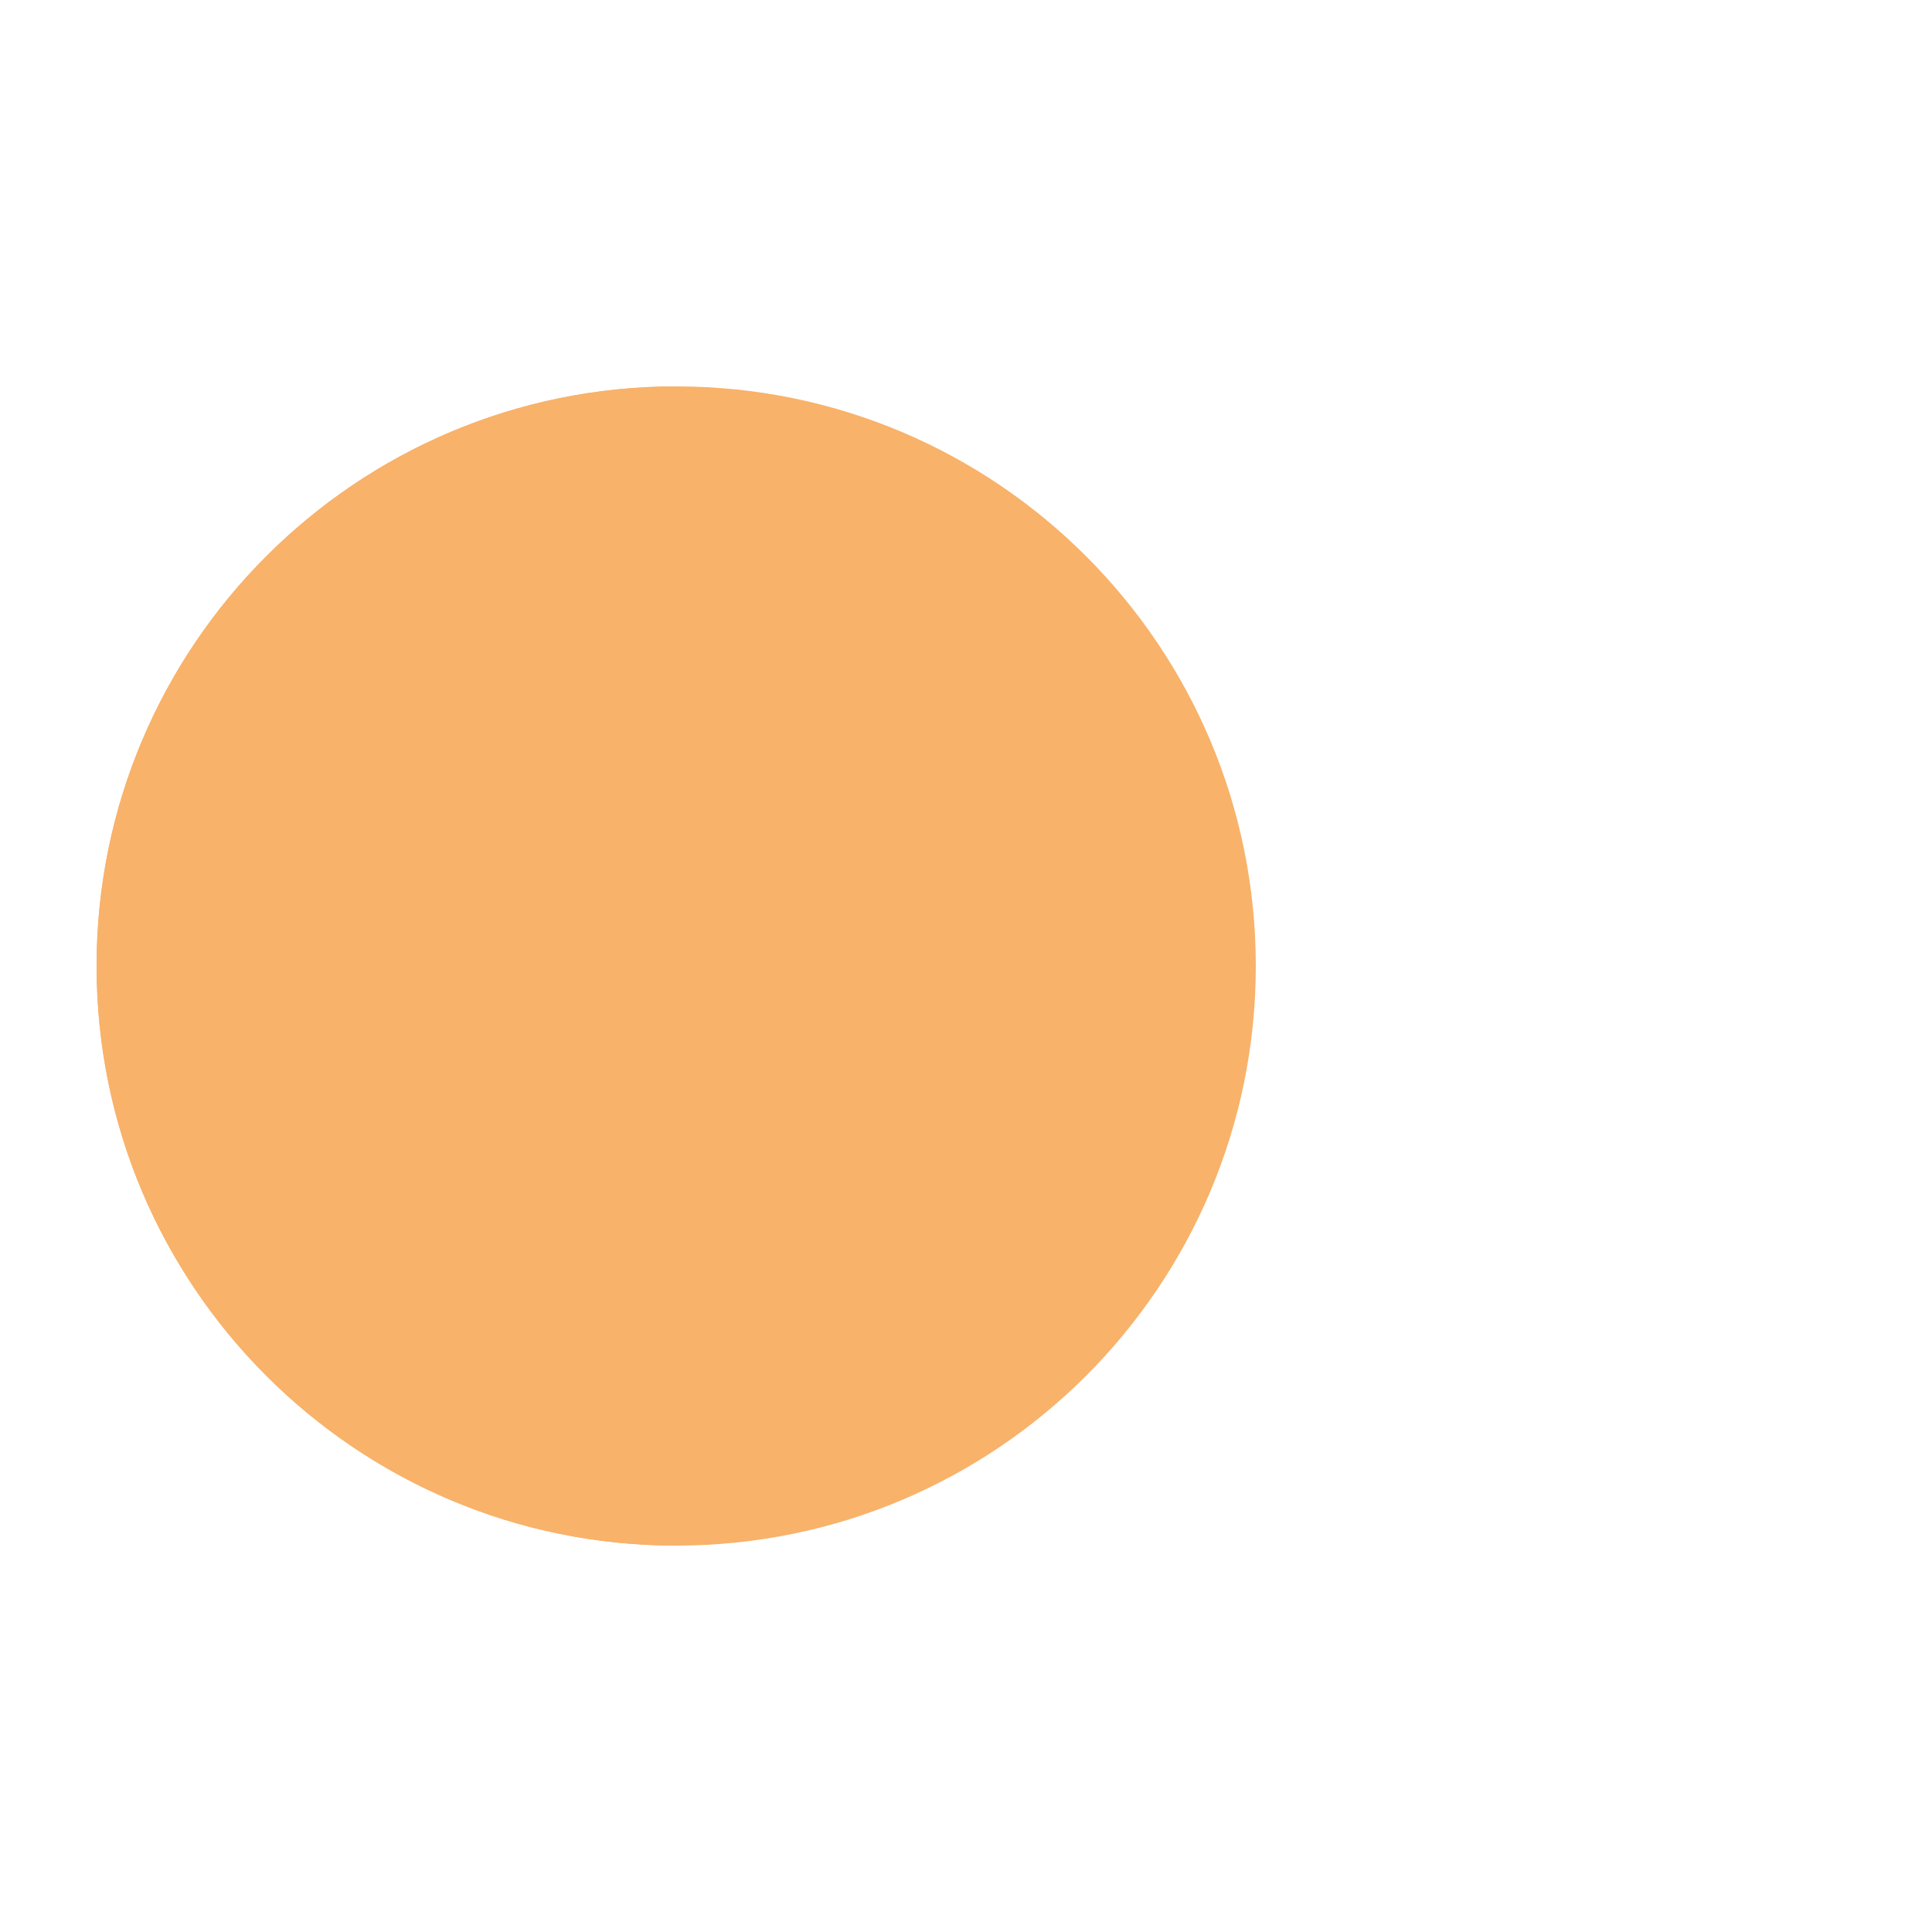
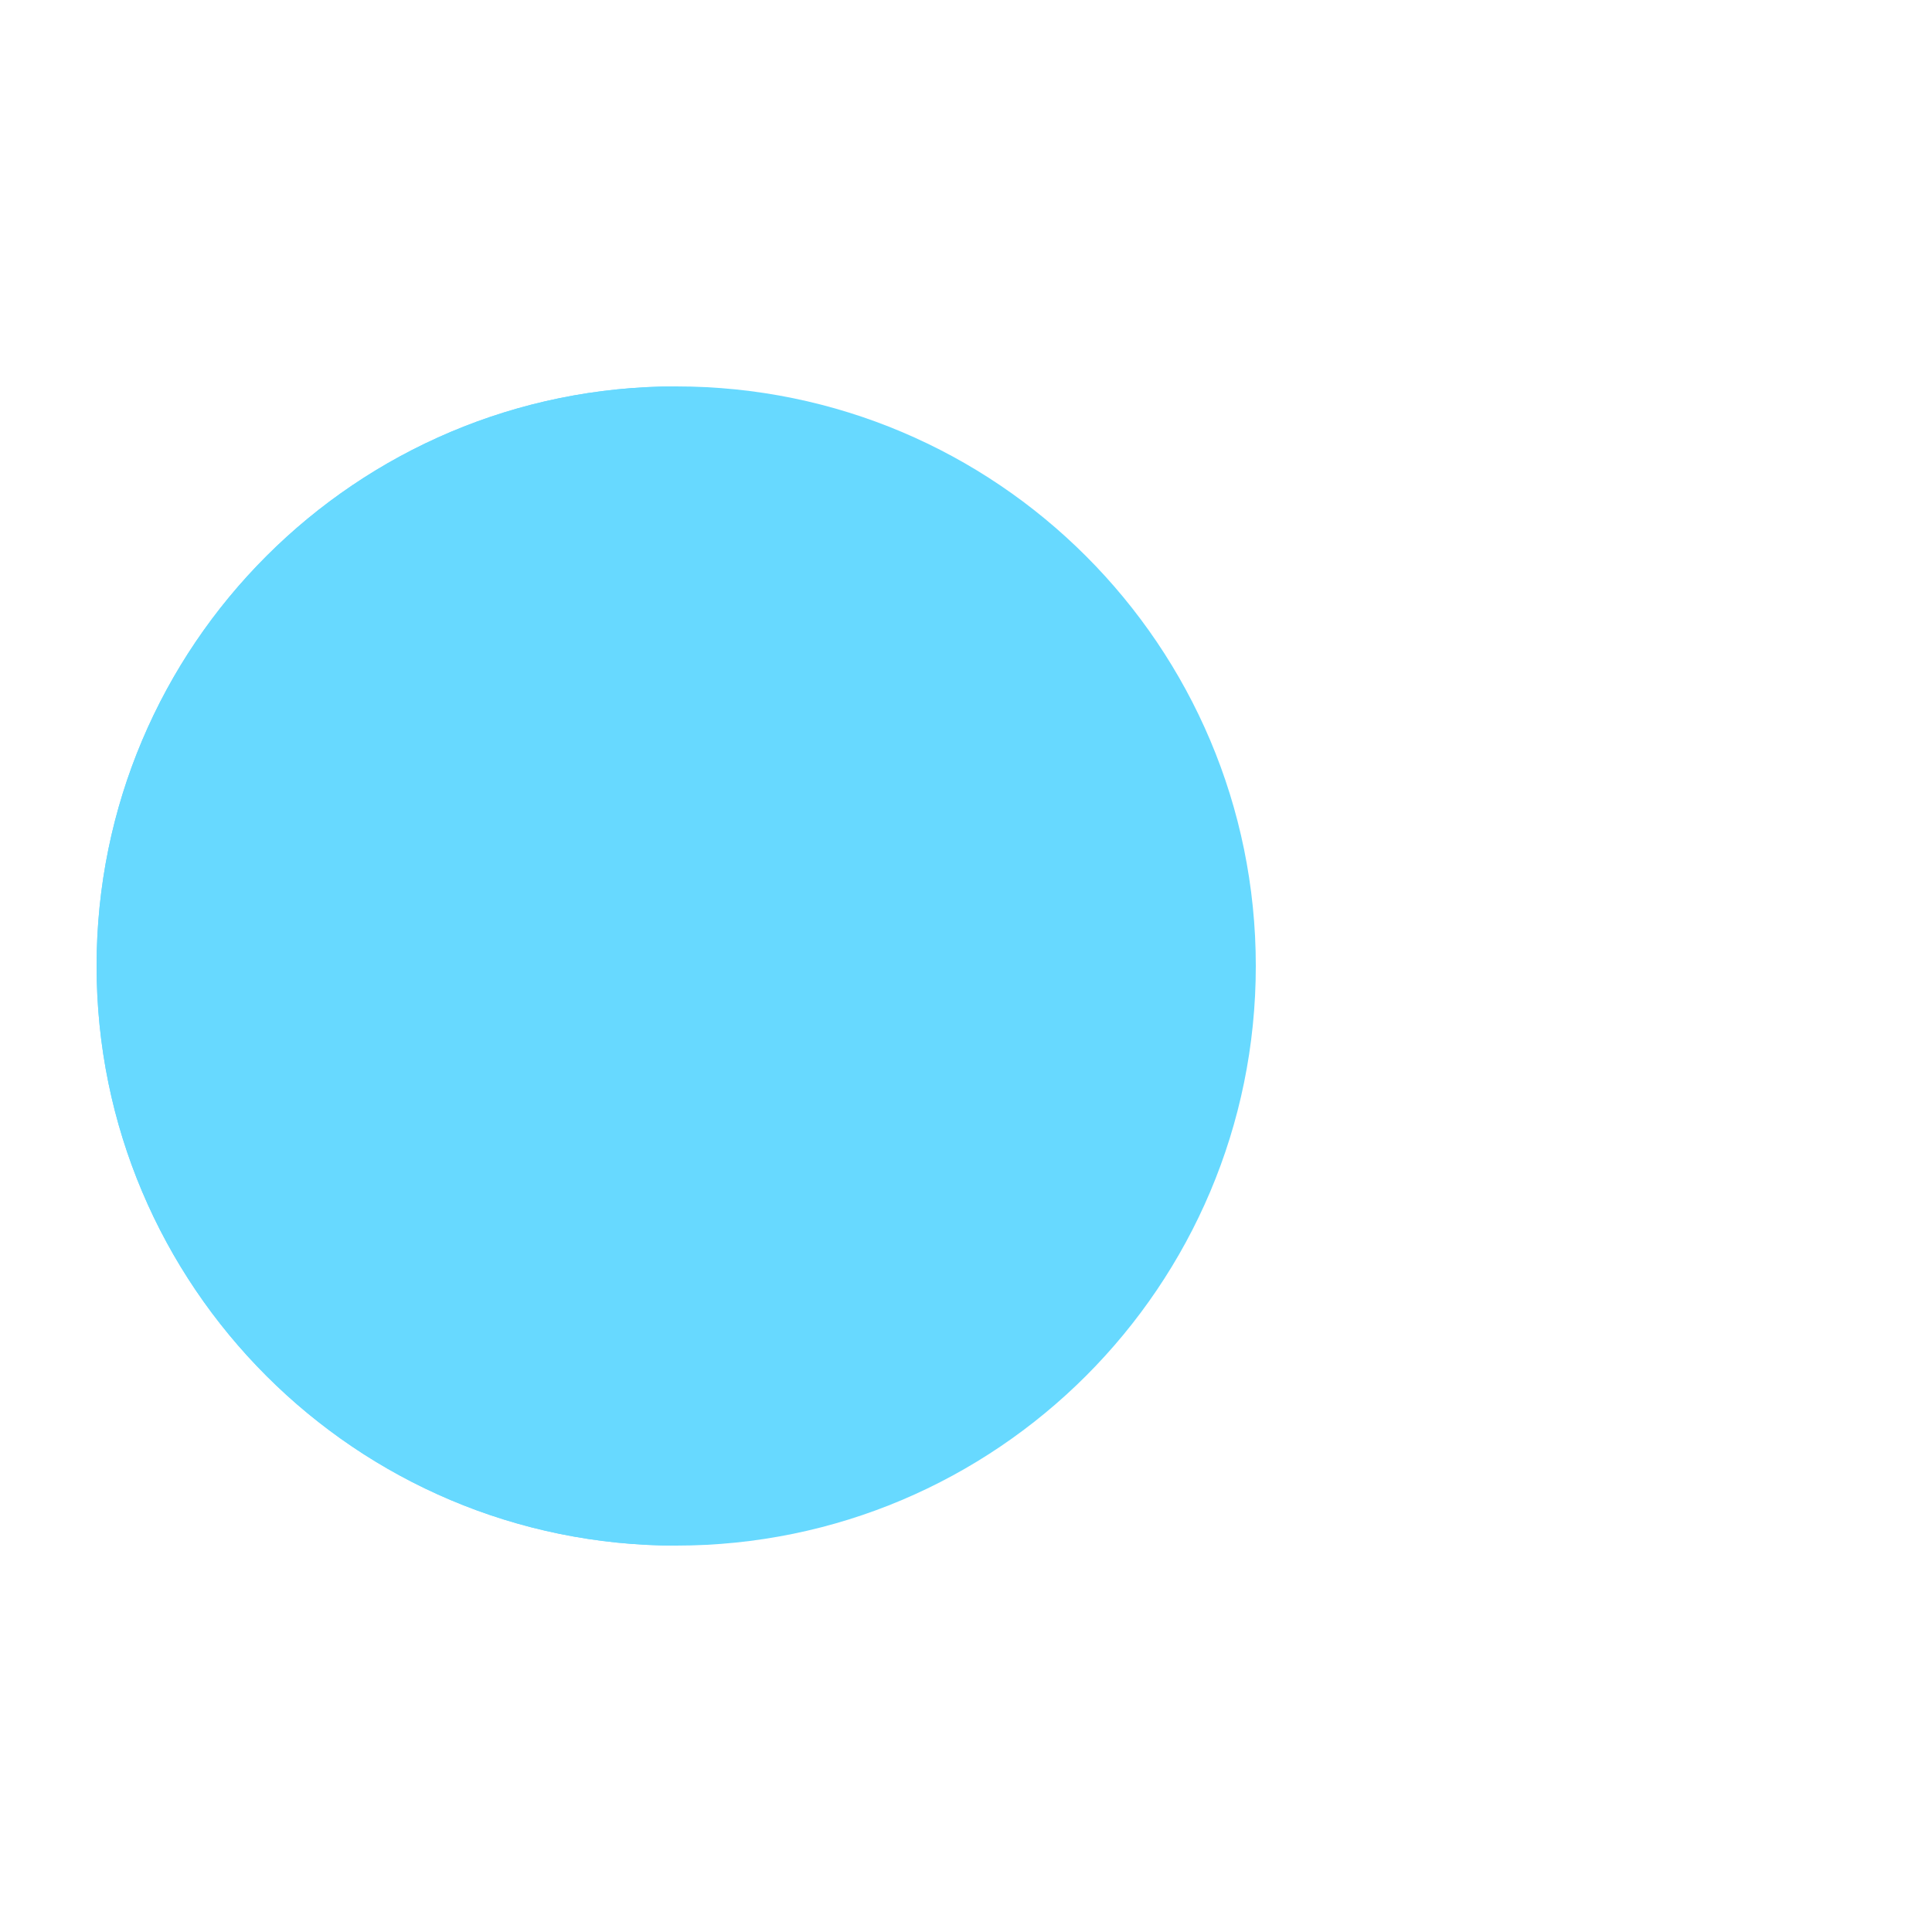
- <svg xmlns="http://www.w3.org/2000/svg" viewBox="0 0 100 100" preserveAspectRatio="xMidYMid" width="200" height="200" style="shape-rendering: auto; display: block; background: rgb(255, 255, 255);">
+ <svg xmlns="http://www.w3.org/2000/svg" viewBox="0 0 100 100" preserveAspectRatio="xMidYMid" width="95" height="95" style="shape-rendering: auto; display: block; background: transparent;">
  <g>
    <g>
-       <circle fill="#e15b64" r="4" cy="50" cx="60">
-         <animate begin="-0.67s" keyTimes="0;1" values="95;35" dur="1s" repeatCount="indefinite" attributeName="cx" />
-         <animate begin="-0.67s" keyTimes="0;0.2;1" values="0;1;1" dur="1s" repeatCount="indefinite" attributeName="fill-opacity" />
+       <circle fill="#91ff5f" r="4" cy="50" cx="60">
+         <animate begin="-1.682s" keyTimes="0;1" values="95;35" dur="0.398s" repeatCount="indefinite" attributeName="cx" />
+         <animate begin="-1.682s" keyTimes="0;0.2;1" values="0;1;1" dur="0.398s" repeatCount="indefinite" attributeName="fill-opacity" />
      </circle>
-       <circle fill="#e15b64" r="4" cy="50" cx="60">
-         <animate begin="-0.33s" keyTimes="0;1" values="95;35" dur="1s" repeatCount="indefinite" attributeName="cx" />
-         <animate begin="-0.33s" keyTimes="0;0.2;1" values="0;1;1" dur="1s" repeatCount="indefinite" attributeName="fill-opacity" />
+       <circle fill="#91ff5f" r="4" cy="50" cx="60">
+         <animate begin="-0.828s" keyTimes="0;1" values="95;35" dur="0.398s" repeatCount="indefinite" attributeName="cx" />
+         <animate begin="-0.828s" keyTimes="0;0.2;1" values="0;1;1" dur="0.398s" repeatCount="indefinite" attributeName="fill-opacity" />
      </circle>
-       <circle fill="#e15b64" r="4" cy="50" cx="60">
-         <animate begin="0s" keyTimes="0;1" values="95;35" dur="1s" repeatCount="indefinite" attributeName="cx" />
-         <animate begin="0s" keyTimes="0;0.2;1" values="0;1;1" dur="1s" repeatCount="indefinite" attributeName="fill-opacity" />
+       <circle fill="#91ff5f" r="4" cy="50" cx="60">
+         <animate begin="0s" keyTimes="0;1" values="95;35" dur="0.398s" repeatCount="indefinite" attributeName="cx" />
+         <animate begin="0s" keyTimes="0;0.2;1" values="0;1;1" dur="0.398s" repeatCount="indefinite" attributeName="fill-opacity" />
      </circle>
    </g>
    <g transform="translate(-15 0)">
-       <path transform="rotate(90 50 50)" fill="#f8b26a" d="M50 50L20 50A30 30 0 0 0 80 50Z" />
-       <path fill="#f8b26a" d="M50 50L20 50A30 30 0 0 0 80 50Z">
-         <animateTransform keyTimes="0;0.5;1" values="0 50 50;45 50 50;0 50 50" dur="1s" repeatCount="indefinite" type="rotate" attributeName="transform" />
+       <path transform="rotate(90 50 50)" fill="#67d9ff" d="M50 50L20 50A30 30 0 0 0 80 50Z" />
+       <path fill="#67d9ff" d="M50 50L20 50A30 30 0 0 0 80 50Z">
+         <animateTransform keyTimes="0;0.5;1" values="0 50 50;45 50 50;0 50 50" dur="0.398s" repeatCount="indefinite" type="rotate" attributeName="transform" />
      </path>
-       <path fill="#f8b26a" d="M50 50L20 50A30 30 0 0 1 80 50Z">
-         <animateTransform keyTimes="0;0.5;1" values="0 50 50;-45 50 50;0 50 50" dur="1s" repeatCount="indefinite" type="rotate" attributeName="transform" />
+       <path fill="#67d9ff" d="M50 50L20 50A30 30 0 0 1 80 50Z">
+         <animateTransform keyTimes="0;0.5;1" values="0 50 50;-45 50 50;0 50 50" dur="0.398s" repeatCount="indefinite" type="rotate" attributeName="transform" />
      </path>
    </g>
    <g />
  </g>
</svg>
